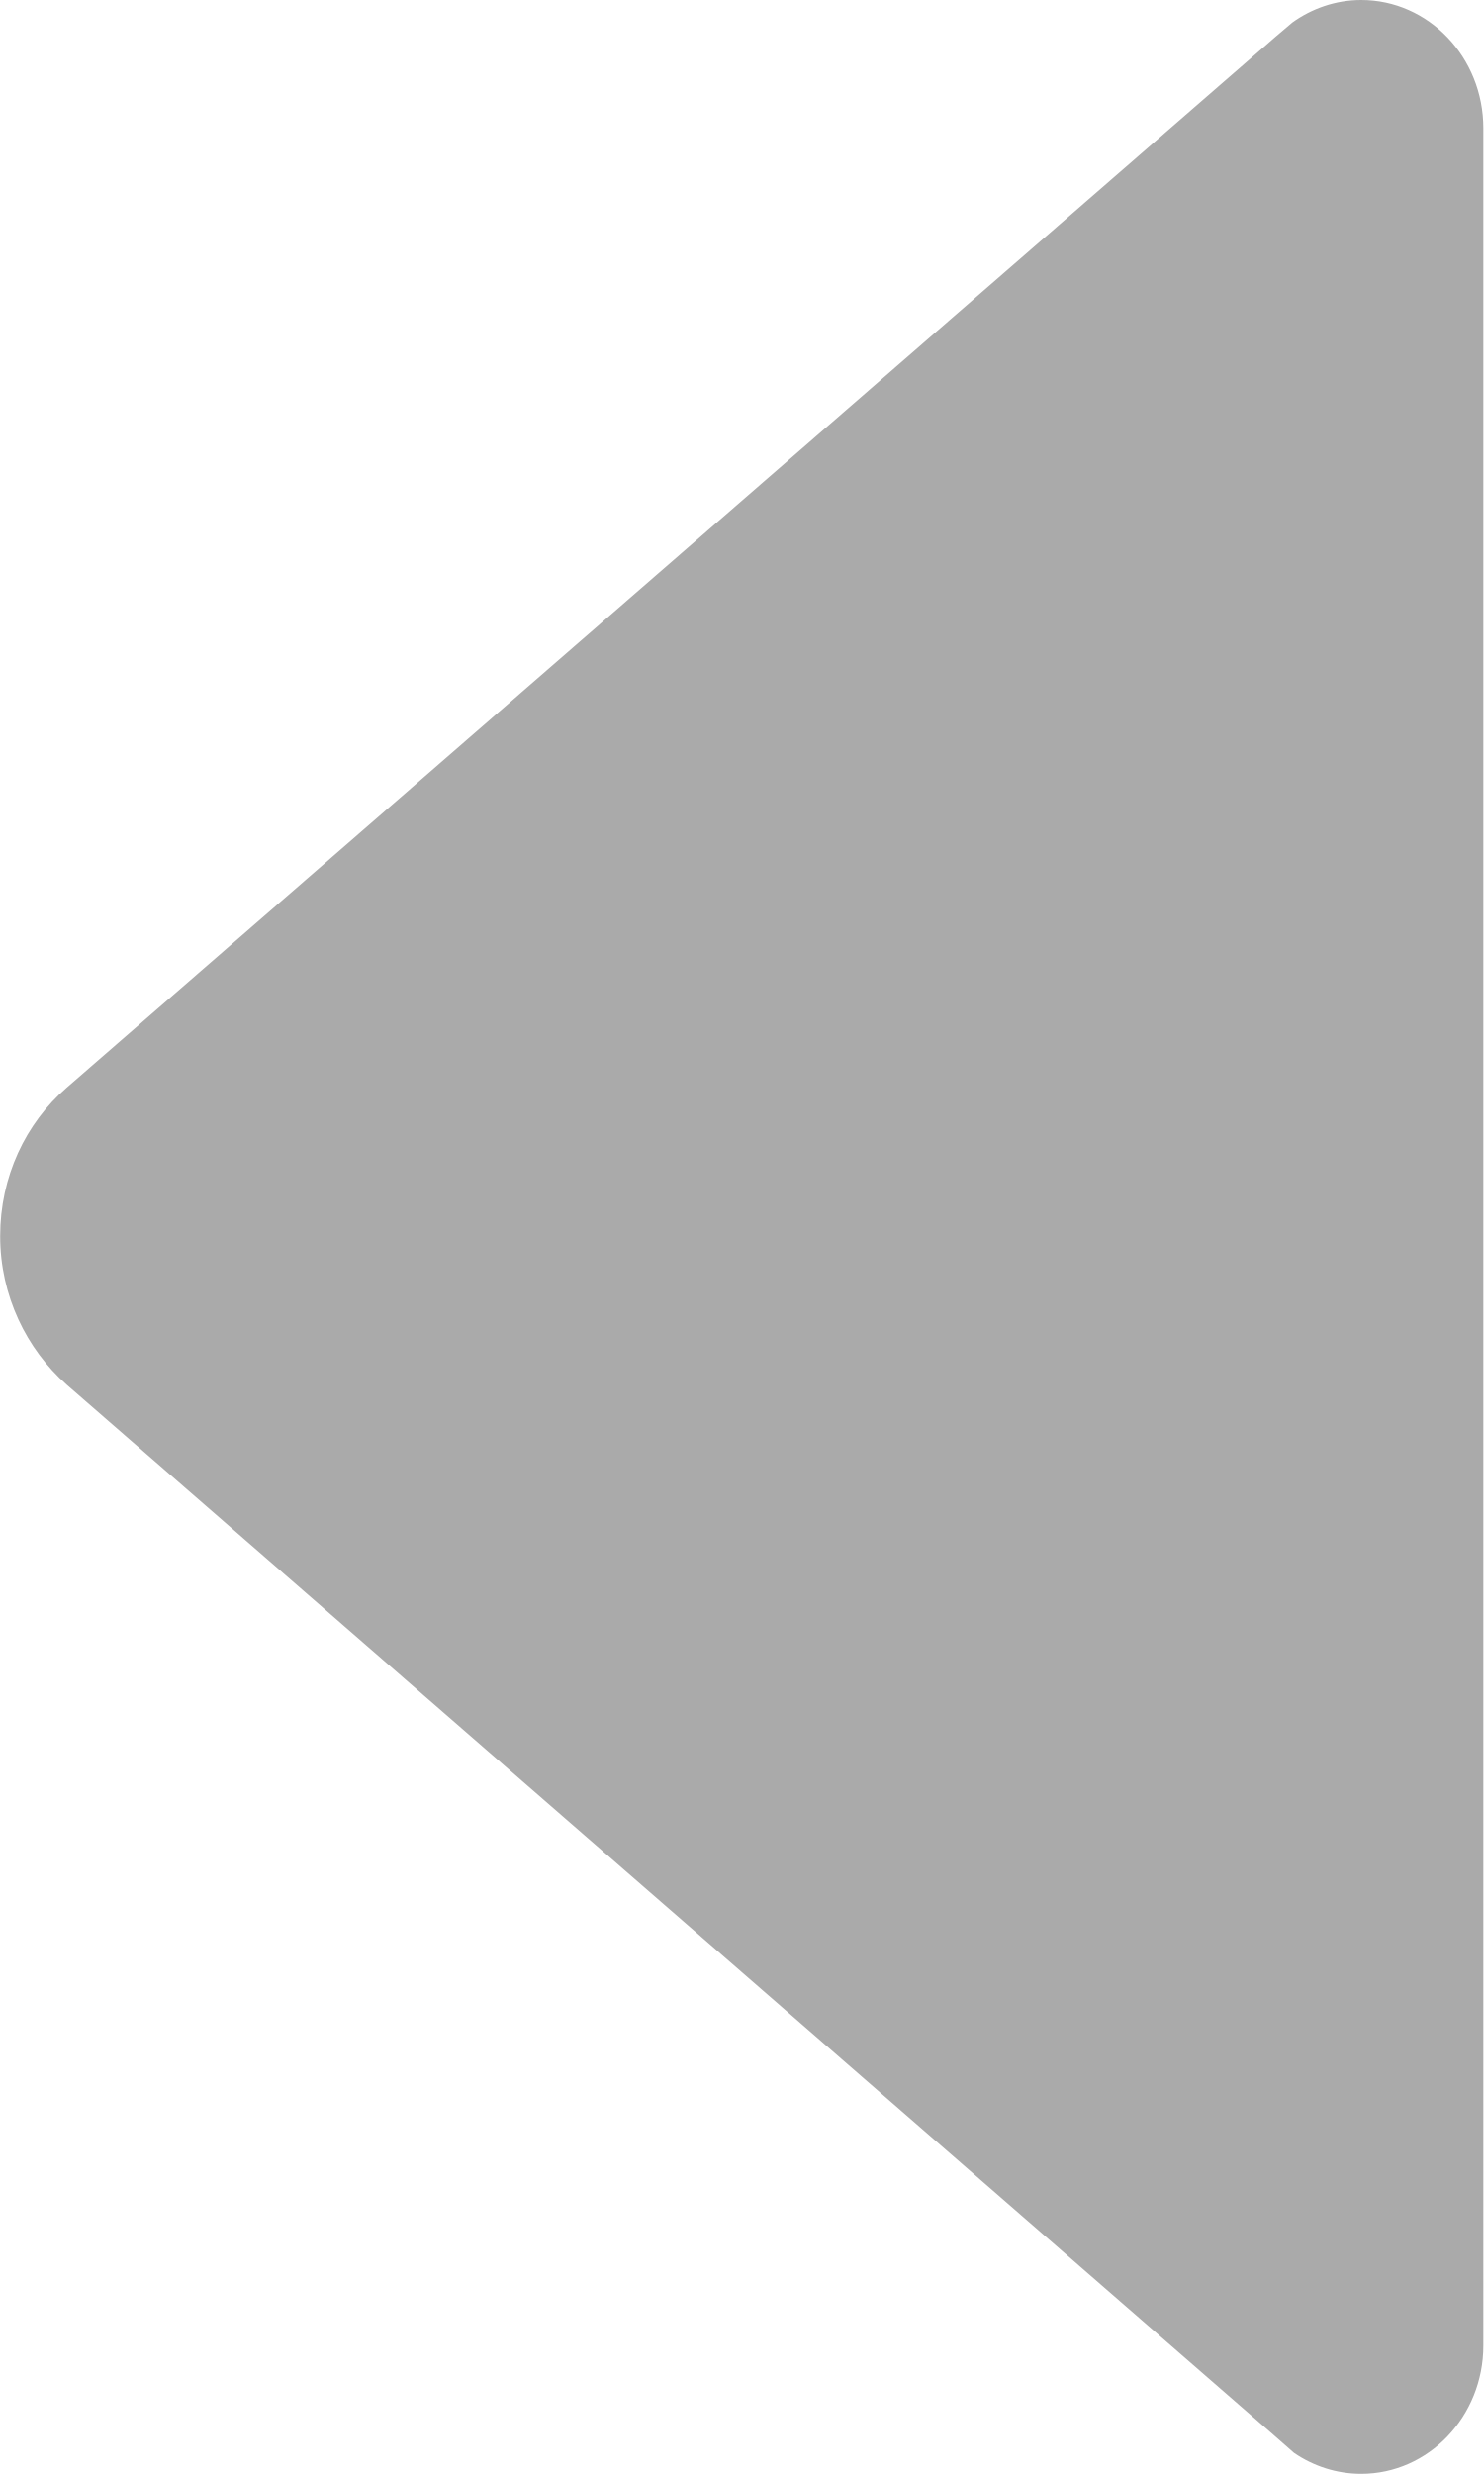
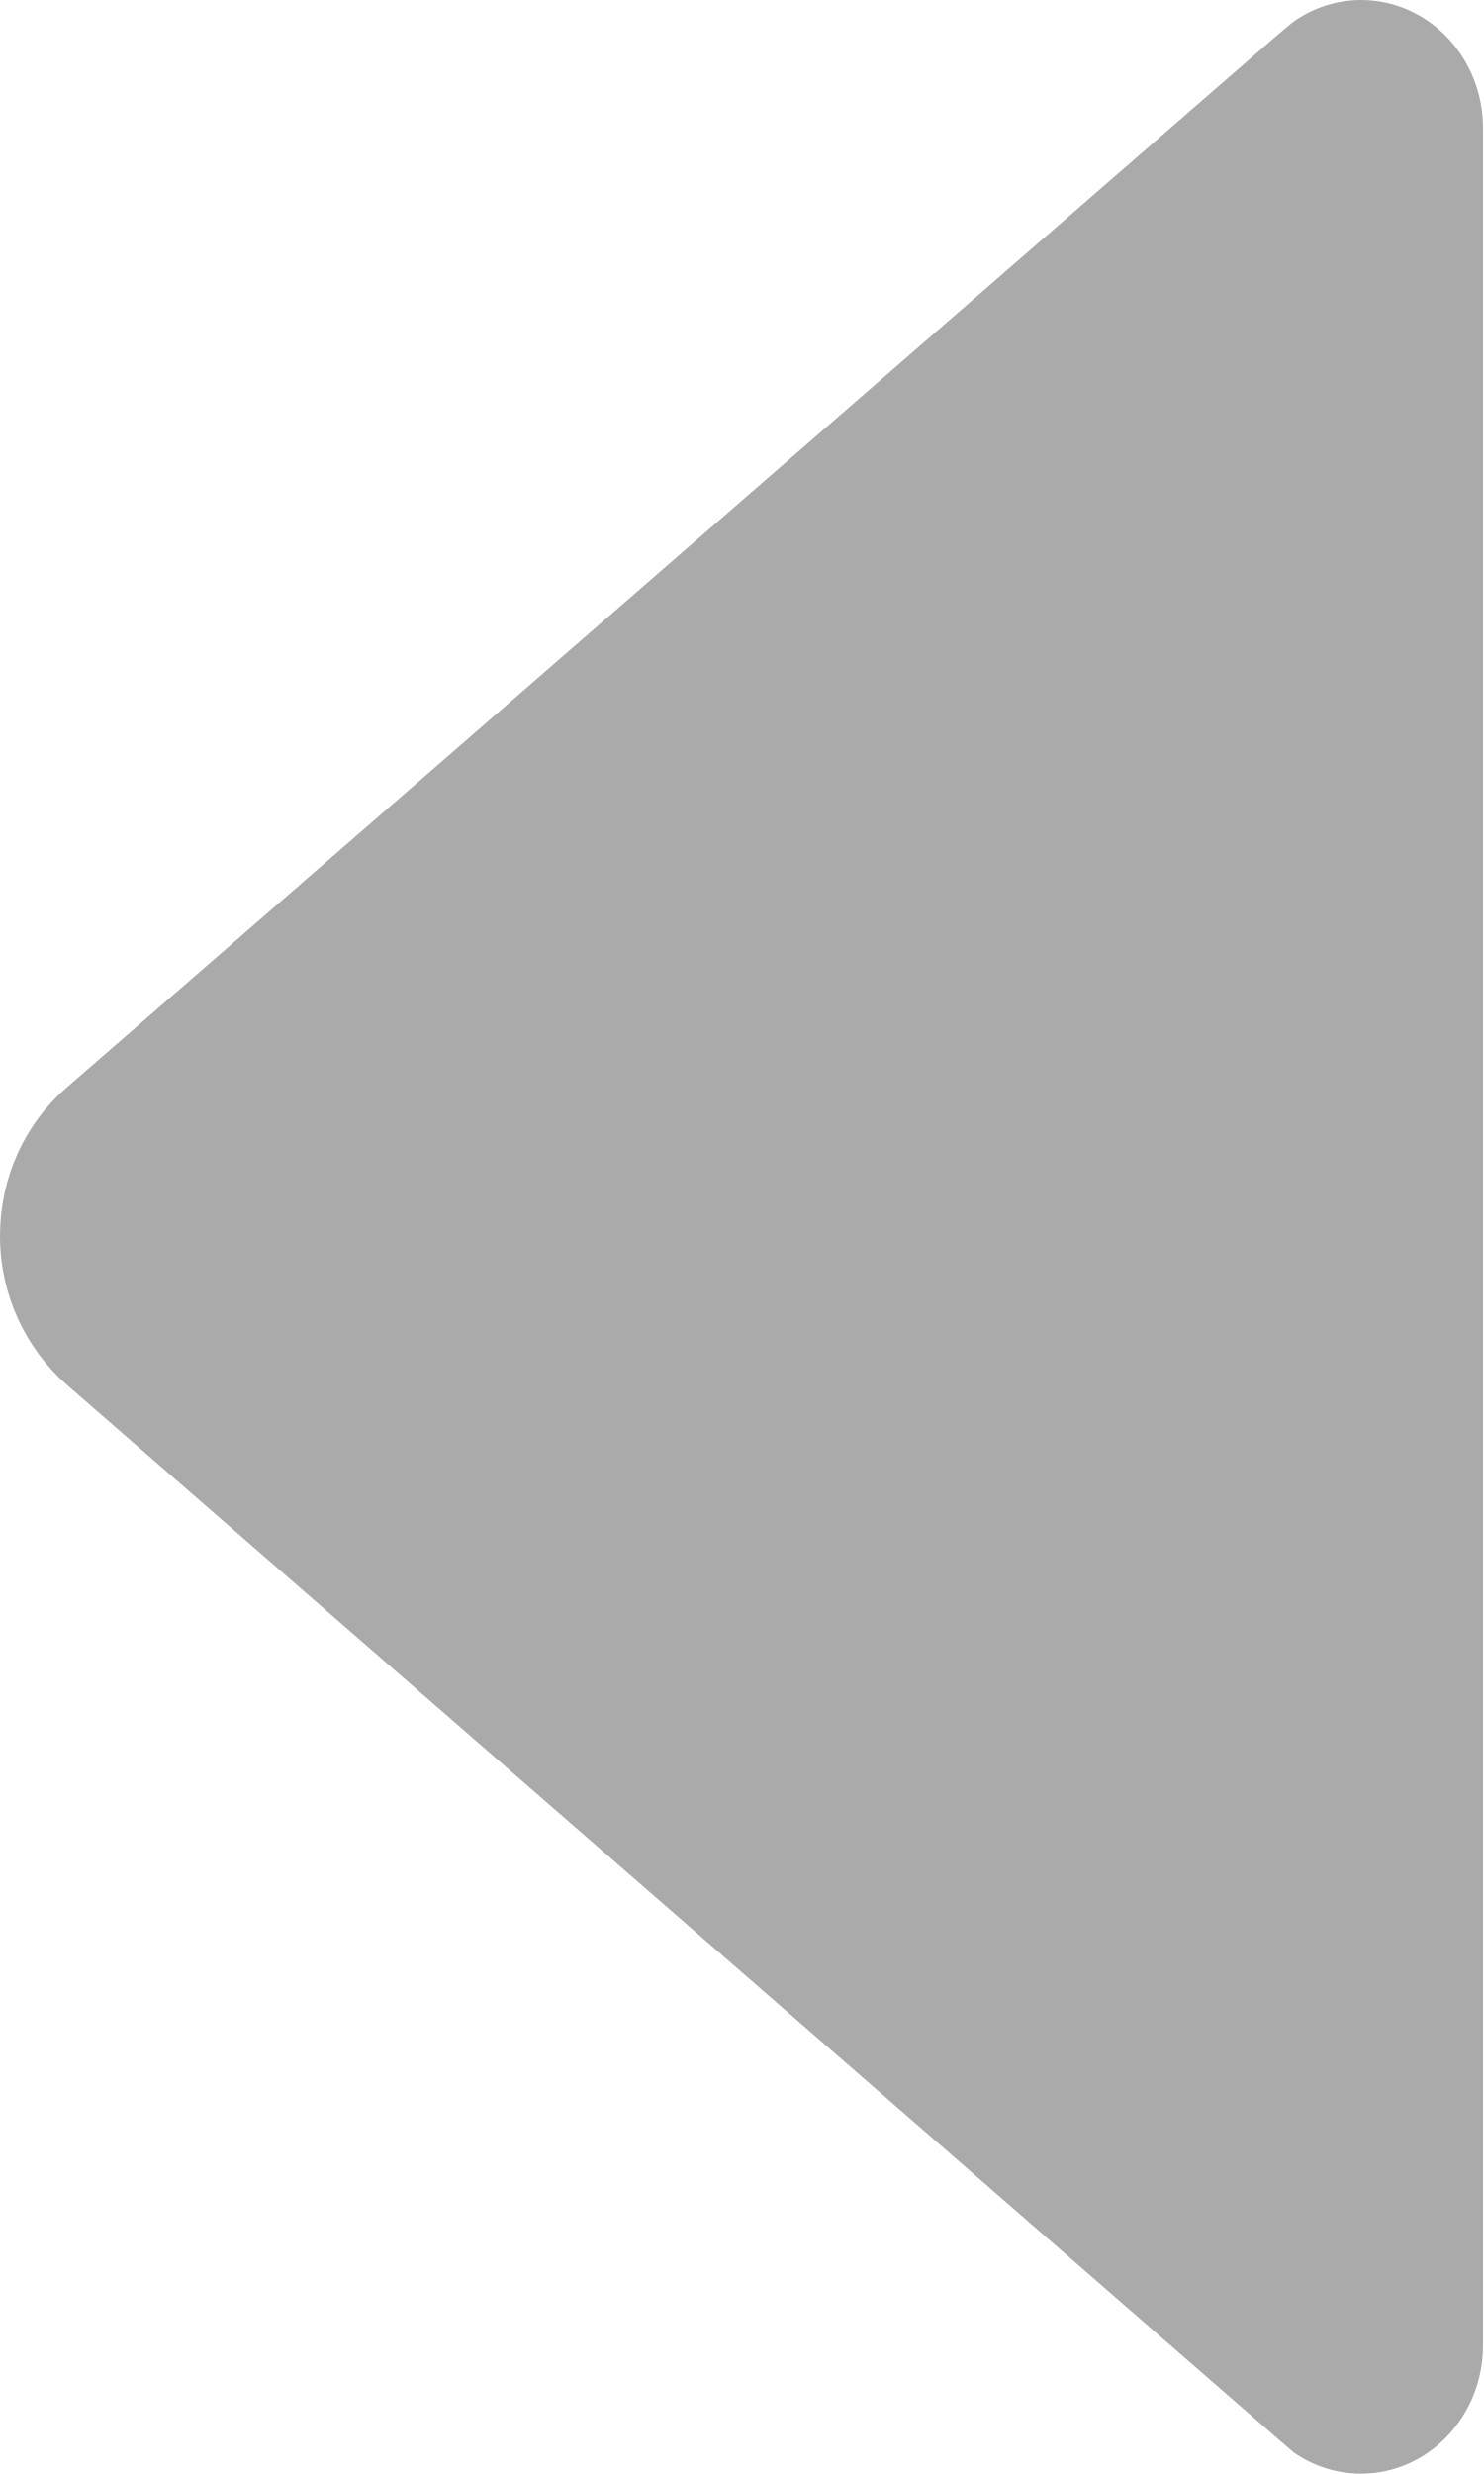
- <svg xmlns="http://www.w3.org/2000/svg" version="1.1" id="Layer_1" x="0px" y="0px" width="8.996px" height="15px" viewBox="251.552 248.5 8.996 15" enable-background="new 251.552 248.5 8.996 15" xml:space="preserve">
-   <path fill="#AAAAAA" d="M259.39,248.636l-0.099,0.084l-7.335,6.375c-0.249,0.216-0.403,0.539-0.403,0.9  c0,0.361,0.16,0.685,0.403,0.9l7.322,6.37l0.122,0.107c0.117,0.08,0.258,0.127,0.407,0.127c0.408,0,0.741-0.347,0.741-0.778l0,0  v-13.443l0,0c0-0.432-0.333-0.778-0.741-0.778C259.652,248.5,259.507,248.552,259.39,248.636z" />
+ <svg xmlns="http://www.w3.org/2000/svg" version="1.1" id="Layer_1" x="0px" y="0px" width="8.996px" height="15px" viewBox="0 0 8.996 15" enable-background="new 0 0 8.996 15" xml:space="preserve">
+   <path fill="#AAAAAA" d="M7.838,0.136l-0.1,0.084L0.403,6.595C0.154,6.811,0,7.134,0,7.495c0,0.36,0.16,0.685,0.403,0.899  l7.322,6.371l0.123,0.106c0.117,0.08,0.258,0.127,0.406,0.127c0.408,0,0.74-0.347,0.74-0.778l0,0V0.777l0,0  C8.994,0.346,8.662,0,8.254,0C8.1,0,7.953,0.052,7.838,0.136z" />
</svg>
